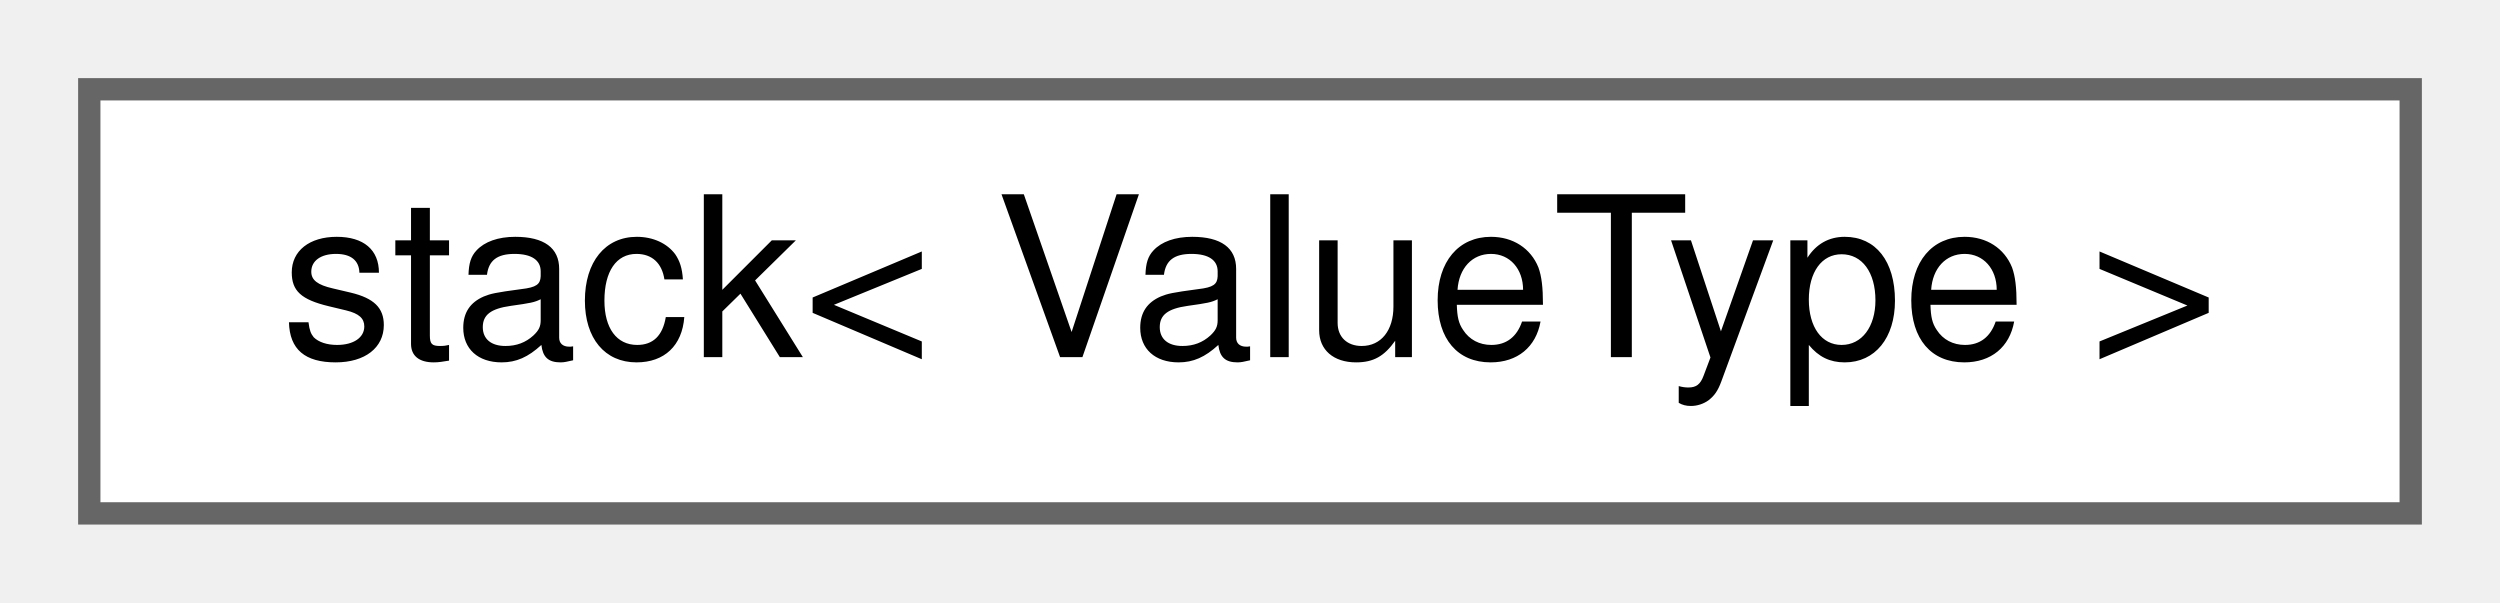
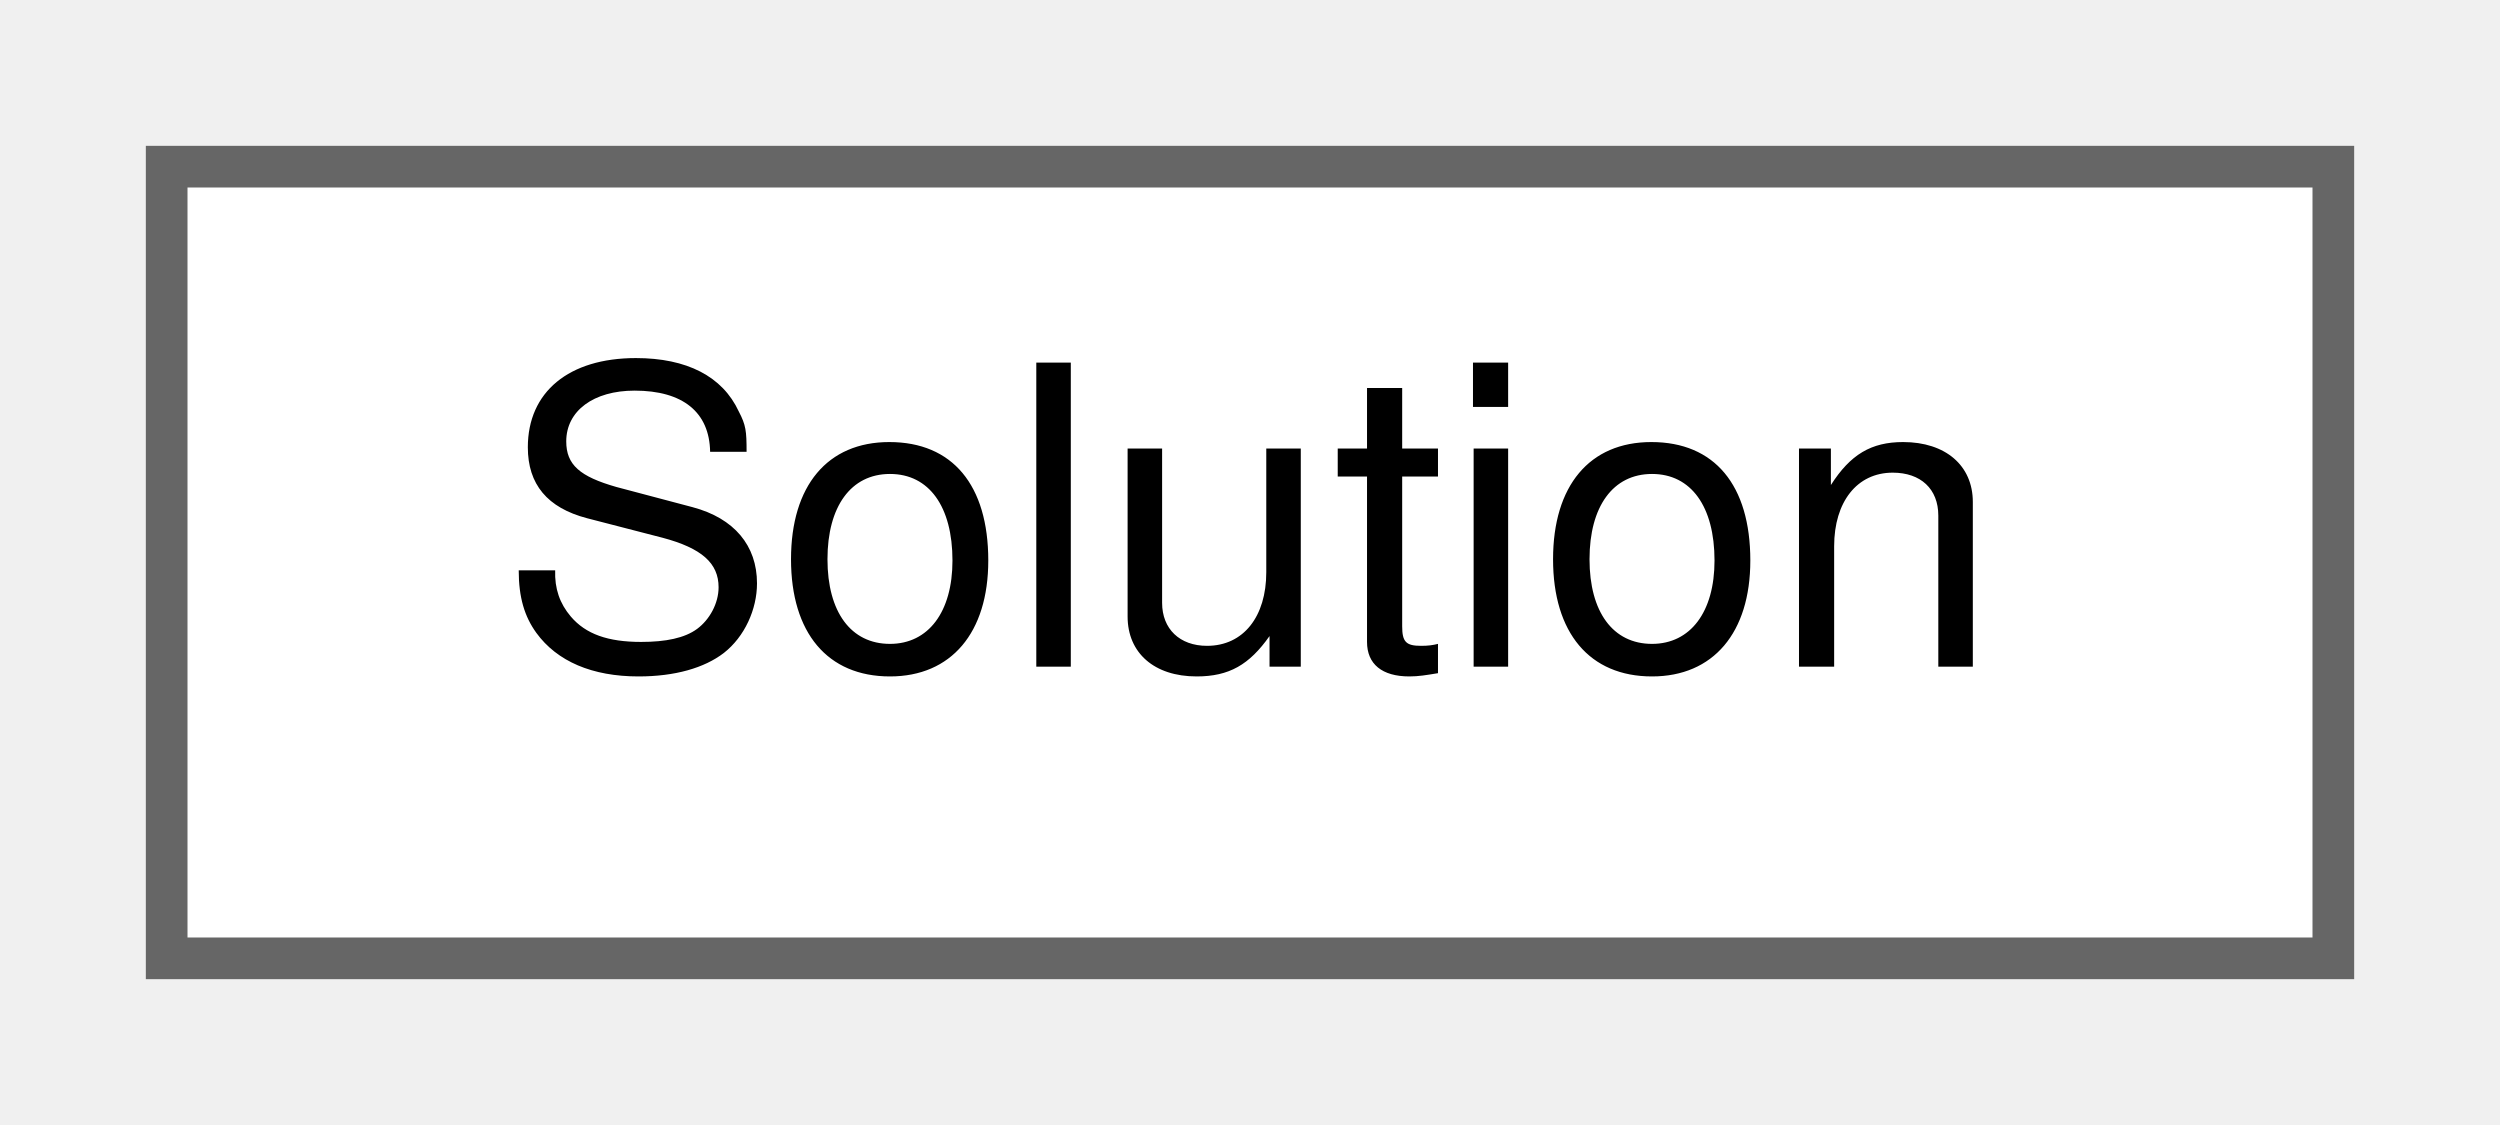
- <svg xmlns="http://www.w3.org/2000/svg" xmlns:xlink="http://www.w3.org/1999/xlink" width="112pt" height="27pt" viewBox="0.00 0.00 112.00 27.00">
+ <svg xmlns="http://www.w3.org/2000/svg" xmlns:xlink="http://www.w3.org/1999/xlink" width="60pt" height="27pt" viewBox="0.00 0.00 60.00 27.00">
  <g id="graph0" class="graph" transform="scale(1 1) rotate(0) translate(4 23)">
    <g id="node1" class="node">
      <g id="a_node1">
-         <a xlink:href="d1/dc2/classstack.html" target="_top" xlink:title="for std::invalid_argument">
-           <polygon fill="white" stroke="#666666" points="104,-19 0,-19 0,0 104,0 104,-19" />
-           <text text-anchor="middle" x="52" y="-7" font-family="Helvetica,sans-Serif" font-size="10.00">stack&lt; ValueType &gt;</text>
+         <a xlink:href="dd/d4f/class_solution.html" target="_top" xlink:title=" ">
+           <polygon fill="white" stroke="#666666" points="52,-19 0,-19 0,0 52,0 52,-19" />
+           <text text-anchor="middle" x="26" y="-7" font-family="Helvetica,sans-Serif" font-size="10.00">Solution</text>
        </a>
      </g>
    </g>
  </g>
</svg>
